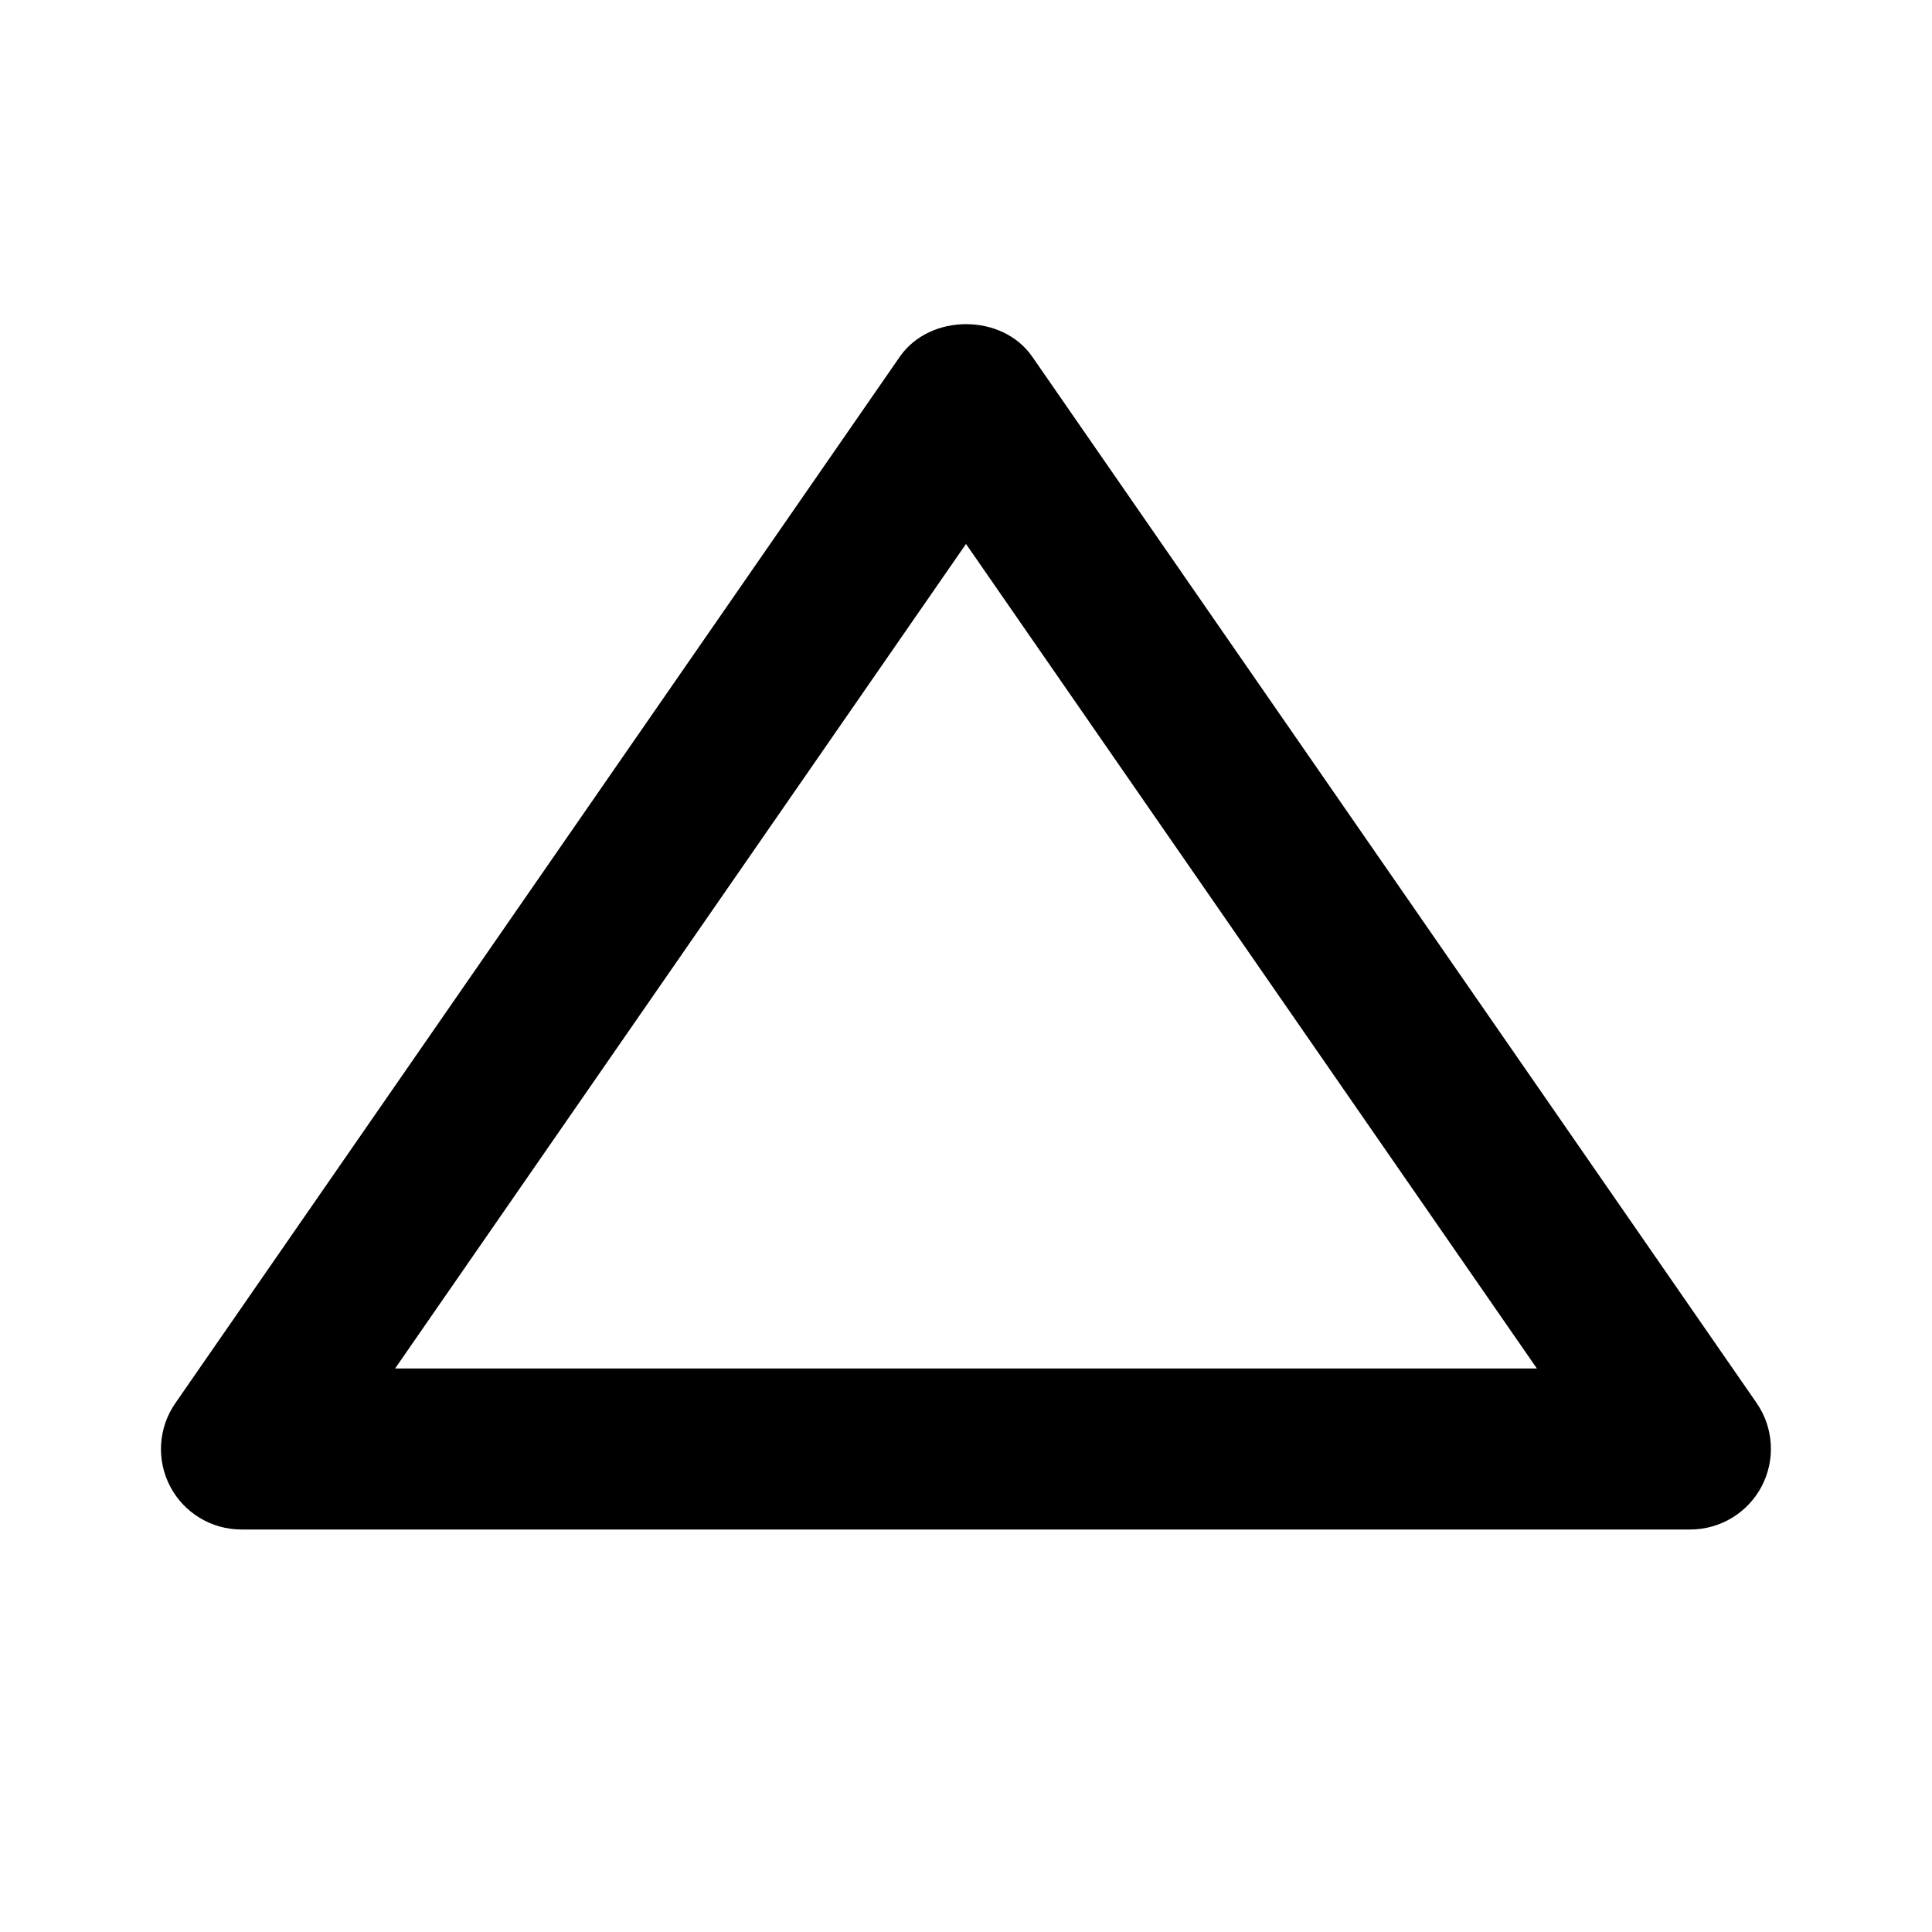
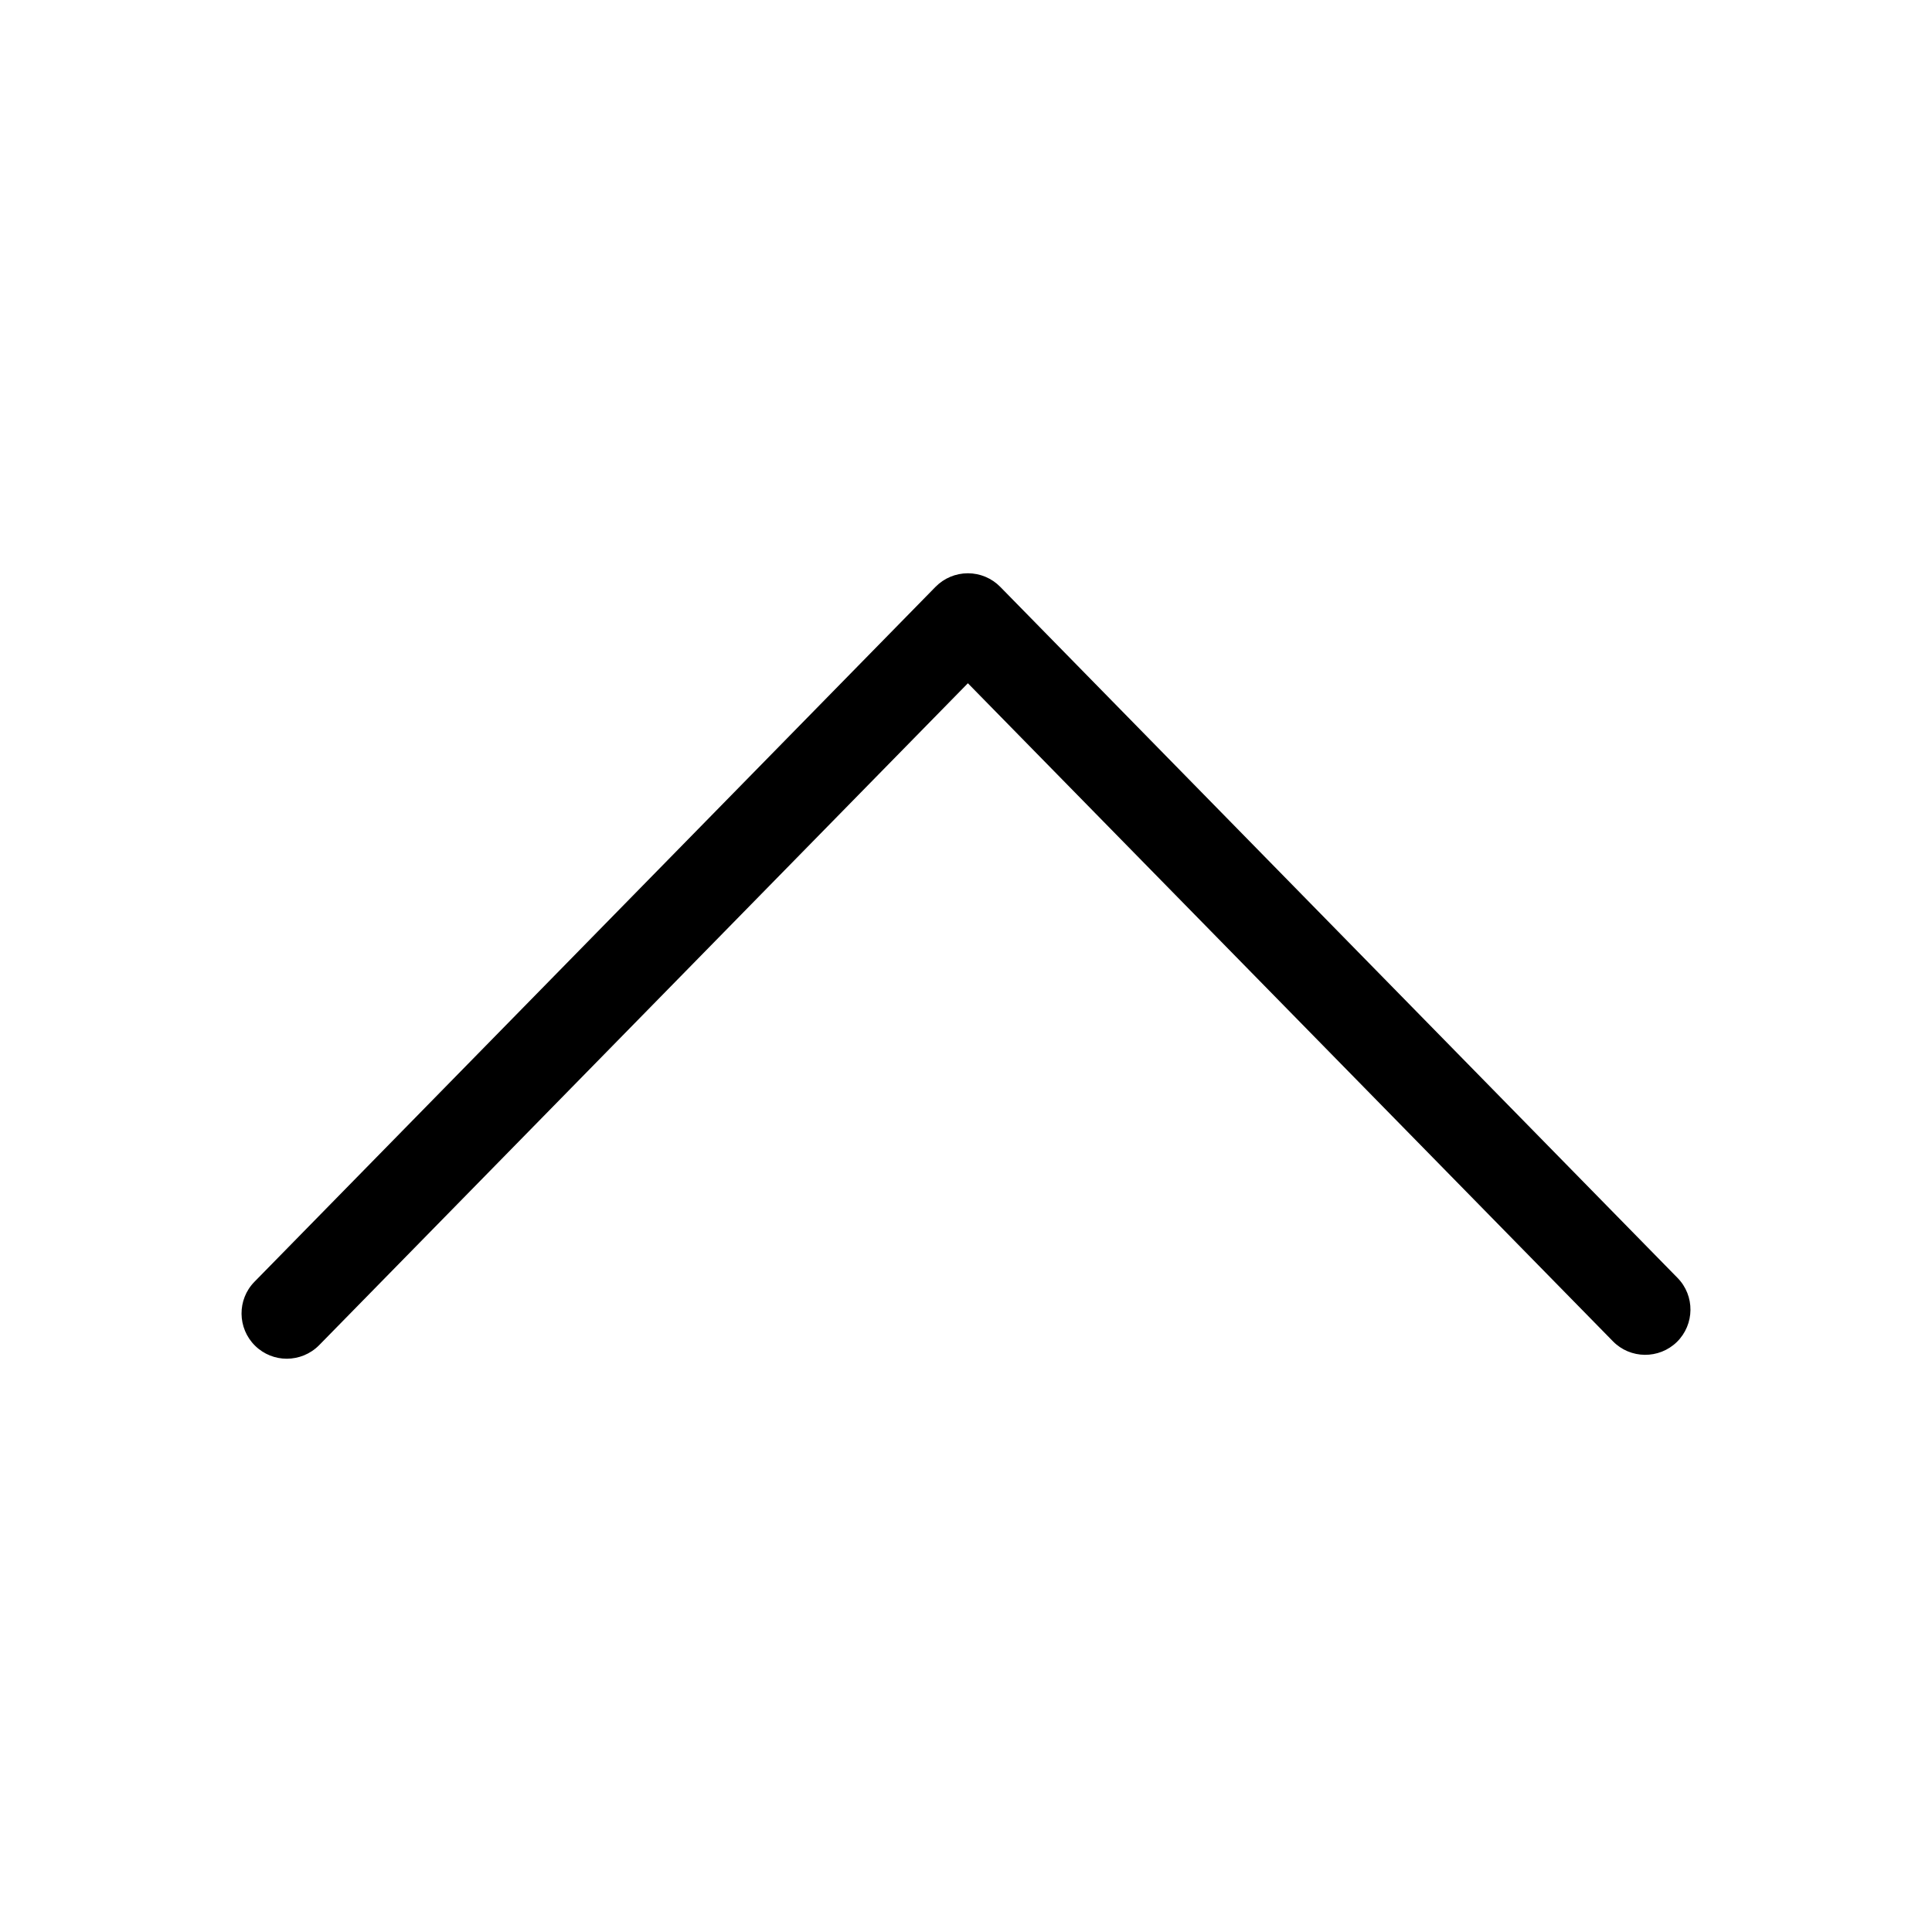
- <svg xmlns="http://www.w3.org/2000/svg" fill="#000000" width="800px" height="800px" viewBox="0 0 24 24">
-   <path d="M3 19h18a1.002 1.002 0 0 0 .823-1.569l-9-13c-.373-.539-1.271-.539-1.645 0l-9 13A.999.999 0 0 0 3 19zm9-12.243L19.092 17H4.908L12 6.757z" />
+ <svg xmlns="http://www.w3.org/2000/svg" version="1.1" id="Layer_1" width="800px" height="800px" viewBox="0 0 40 40" enable-background="new 0 0 40 40" xml:space="preserve">
+   <g display="none">
+     <path display="inline" d="M20.01,36.5c-0.277,0-0.537-0.137-0.693-0.368L9.468,21.529c-1.171-1.861-1.79-3.993-1.79-6.162   C7.678,8.824,13.206,3.5,20,3.5c6.795,0,12.322,5.324,12.322,11.867c0,2.164-0.612,4.284-1.77,6.129l-9.851,14.636   C20.547,36.363,20.287,36.5,20.01,36.5L20.01,36.5z M20,5.17c-5.873,0-10.652,4.574-10.652,10.197c0,1.854,0.525,3.669,1.52,5.251   l9.14,13.55l9.146-13.581c0.981-1.566,1.499-3.371,1.499-5.22C30.652,9.744,25.873,5.17,20,5.17L20,5.17z" />
+     <path display="inline" d="M20,20.857c-3.159,0-5.728-2.482-5.728-5.535c0-3.051,2.569-5.534,5.728-5.534s5.729,2.483,5.729,5.534   C25.729,18.375,23.158,20.857,20,20.857L20,20.857z M20,11.458c-2.237,0-4.057,1.734-4.057,3.864c0,2.13,1.82,3.865,4.057,3.865   s4.058-1.734,4.058-3.865C24.058,13.192,22.236,11.458,20,11.458L20,11.458z" />
+   </g>
+   <path display="none" d="M36.705,34.289L26.059,23.615c3.918-4.69,3.688-11.708-0.707-16.114C23.1,5.243,20.104,4,16.919,4  S10.74,5.243,8.488,7.501c-4.647,4.66-4.647,12.241,0,16.899c2.253,2.257,5.248,3.5,8.431,3.5c2.866,0,5.573-1.015,7.728-2.86  l10.639,10.665C35.479,35.902,35.738,36,35.994,36s0.514-0.098,0.709-0.293C37.096,35.316,37.097,34.68,36.705,34.289z   M9.766,23.126c-3.945-3.958-3.945-10.395,0-14.351c1.912-1.914,4.452-2.97,7.153-2.97s5.243,1.056,7.153,2.97  c3.946,3.956,3.946,10.394,0,14.351c-1.91,1.914-4.452,2.969-7.153,2.969S11.678,25.04,9.766,23.126z" />
+   <path display="none" d="M25.38,34.848c-0.066,0-0.136-0.009-0.206-0.024l-10.498-2.561l-10.61,2.561  c-0.069,0.016-0.139,0.024-0.205,0.024c-0.191,0-0.38-0.064-0.532-0.184C3.12,34.5,3,34.252,3,33.986V8.635  c0-0.397,0.27-0.741,0.657-0.836l10.76-2.623l0.407,0.003l10.504,2.558l10.607-2.561c0.065-0.016,0.135-0.023,0.203-0.023  c0.195,0,0.38,0.063,0.533,0.183C36.881,5.499,37,5.746,37,6.012v25.352c0,0.397-0.27,0.741-0.656,0.837l-10.759,2.622  C25.516,34.839,25.446,34.848,25.38,34.848L25.38,34.848z M15.481,30.688l9.039,2.203V9.311l-9.039-2.203V30.688z M26.24,9.311  v23.58l9.039-2.202V7.108L26.24,9.311z M4.721,9.311v23.58l9.039-2.202V7.108L4.721,9.311z" />
+   <g display="none">
+     <path display="inline" d="M9.708,35C7.112,35,5,32.893,5,30.303c0-2.592,2.112-4.699,4.708-4.699c2.595,0,4.707,2.107,4.707,4.699   C14.415,32.893,12.303,35,9.708,35L9.708,35z M9.708,27.445c-1.578,0-2.863,1.281-2.863,2.857c0,1.574,1.285,2.855,2.863,2.855   c1.578,0,2.861-1.281,2.861-2.855C12.568,28.727,11.285,27.445,9.708,27.445L9.708,27.445z" />
+     <path display="inline" d="M24.574,35c-0.621,0-1.125-0.505-1.125-1.126c0-9.552-7.771-17.324-17.323-17.324   C5.505,16.55,5,16.045,5,15.425s0.505-1.126,1.126-1.126c10.792,0,19.573,8.781,19.573,19.575C25.699,34.495,25.193,35,24.574,35   L24.574,35z" />
+     <path display="inline" d="M33.916,35c-0.597,0-1.082-0.486-1.082-1.084c0-14.75-12-26.751-26.751-26.751   C5.486,7.165,5,6.68,5,6.083C5,5.486,5.486,5,6.083,5C22.027,5,35,17.972,35,33.916C35,34.514,34.514,35,33.916,35L33.916,35z" />
+   </g>
+   <g display="none">
+     <path display="inline" fill-rule="evenodd" clip-rule="evenodd" d="M20,29.616c-6.911,0-13.412-3.681-17-9.615   c3.588-5.935,10.089-9.617,17-9.617c6.91,0,13.412,3.682,17,9.617C33.412,25.936,26.91,29.616,20,29.616L20,29.616z M19.998,12.254   c-5.817,0-11.309,2.848-14.687,7.618l-0.088,0.125l0.088,0.124c3.378,4.77,8.87,7.618,14.687,7.618   c5.82,0,11.311-2.849,14.687-7.618l0.089-0.124l-0.089-0.125C31.309,15.103,25.818,12.254,19.998,12.254L19.998,12.254z" />
+     <path display="inline" fill-rule="evenodd" clip-rule="evenodd" d="M19.987,13.521c-3.574,0-6.478,2.9-6.478,6.479   c0,3.579,2.904,6.478,6.478,6.478c3.581,0,6.478-2.898,6.478-6.478C26.465,16.42,23.568,13.521,19.987,13.521z M19.987,24.857   c-2.68,0-4.858-2.175-4.858-4.858s2.178-4.859,4.858-4.859c2.686,0,4.858,2.175,4.858,4.859S22.673,24.857,19.987,24.857z" />
+   </g>
+   <path display="none" d="M7.336,35.5c-0.399,0-0.725-0.325-0.725-0.726v-7.599c0-0.4,0.326-0.725,0.725-0.725h3.181v-6.336  c0-0.342,0.276-0.619,0.619-0.619h8.247v-5.949h-3.181c-0.398,0-0.725-0.325-0.725-0.726V5.223c0-0.399,0.326-0.723,0.725-0.723  h7.598c0.398,0,0.725,0.324,0.725,0.723v7.599c0,0.401-0.326,0.726-0.725,0.726H20.62v5.949h8.245c0.341,0,0.618,0.277,0.618,0.619  v6.336h3.182c0.397,0,0.724,0.324,0.724,0.725v7.599c0,0.399-0.326,0.725-0.724,0.725h-7.599c-0.4,0-0.726-0.325-0.726-0.725v-7.599  c0-0.4,0.325-0.725,0.726-0.725h3.179v-5.717H11.754v5.717h3.18c0.399,0,0.725,0.324,0.725,0.725v7.599  c0,0.4-0.325,0.726-0.725,0.726H7.336z M8.061,34.051h6.149V27.9H8.061V34.051z M25.79,34.051h6.149V27.9H25.79V34.051z   M16.927,12.099h6.146V5.949h-6.146V12.099z" />
+   <g display="none">
+     <path display="inline" d="M11.018,35.01c-0.402,0-0.736-0.314-0.759-0.717L8.879,9.946H5.75c-0.419,0-0.76-0.342-0.76-0.76   c0-0.419,0.341-0.761,0.76-0.761h3.59L9.495,8.45L9.6,8.426h5.171V5.75c0-0.419,0.34-0.76,0.76-0.76h8.939   c0.419,0,0.76,0.341,0.76,0.76v2.676h5.174l0.175,0.028l0.118-0.028h3.554c0.419,0,0.76,0.342,0.76,0.761   c0,0.418-0.341,0.76-0.76,0.76h-3.128l-1.36,24.346c-0.023,0.402-0.356,0.718-0.759,0.718H11.018z M11.735,33.49h16.549L29.6,9.946   H10.4L11.735,33.49z M16.29,8.426h7.42V6.51h-7.42V8.426z" />
+     <path display="inline" d="M14.302,12.201c-0.249,0.012-0.435,0.102-0.57,0.252c-0.135,0.152-0.203,0.348-0.192,0.551l0.998,17.608   c0.024,0.401,0.357,0.716,0.759,0.716v0.19l0.045-0.19c0.417-0.024,0.737-0.385,0.715-0.804l-0.999-17.606   C15.034,12.516,14.702,12.201,14.302,12.201L14.302,12.201z" />
+     <path display="inline" d="M25.709,12.202c-0.445,0-0.776,0.314-0.8,0.716l-1,17.606c-0.022,0.419,0.298,0.779,0.717,0.804   l0.044,0.19v-0.19c0.402,0,0.735-0.314,0.757-0.716l1.001-17.608c0.011-0.203-0.058-0.398-0.192-0.551   c-0.136-0.15-0.321-0.24-0.523-0.251C25.711,12.202,25.71,12.202,25.709,12.202L25.709,12.202z" />
+     <path display="inline" d="M20,12.201c-0.419,0-0.76,0.341-0.76,0.76v17.607c0,0.419,0.341,0.76,0.76,0.76s0.76-0.341,0.76-0.76   V12.961C20.76,12.542,20.419,12.201,20,12.201L20,12.201z" />
+   </g>
+   <g display="none">
+     <path display="inline" d="M8.236,15.765C5.901,15.765,4,17.665,4,20c0,2.336,1.901,4.234,4.236,4.234   c2.336,0,4.235-1.898,4.235-4.234C12.472,17.665,10.572,15.765,8.236,15.765z M8.236,22.824c-1.557,0-2.823-1.268-2.823-2.824   c0-1.557,1.267-2.824,2.823-2.824c1.558,0,2.822,1.267,2.822,2.824C11.059,21.557,9.794,22.824,8.236,22.824z" />
+     <path display="inline" d="M20,15.765c-2.334,0-4.236,1.899-4.236,4.235c0,2.336,1.902,4.234,4.236,4.234   c2.337,0,4.236-1.898,4.236-4.234C24.236,17.665,22.337,15.765,20,15.765z M20,22.824c-1.557,0-2.822-1.268-2.822-2.824   c0-1.557,1.266-2.824,2.822-2.824c1.559,0,2.822,1.267,2.822,2.824C22.822,21.557,21.559,22.824,20,22.824z" />
+     <path display="inline" d="M31.764,15.765c-2.334,0-4.235,1.899-4.235,4.235c0,2.336,1.901,4.234,4.235,4.234   C34.101,24.234,36,22.336,36,20C36,17.665,34.101,15.765,31.764,15.765z M31.764,22.824c-1.556,0-2.822-1.268-2.822-2.824   c0-1.557,1.267-2.824,2.822-2.824c1.559,0,2.823,1.267,2.823,2.824C34.587,21.557,33.322,22.824,31.764,22.824z" />
+   </g>
+   <path display="none" d="M33.125,19.125H8.98L20.841,7.5c0.345-0.338,0.351-0.892,0.013-1.237s-0.892-0.35-1.237-0.012L6.262,19.339  C6.095,19.503,6,19.729,6,19.965c0,0.005,0,0.011,0,0.017C6,19.989,6,19.994,6,20c0,0.319,0.171,0.598,0.427,0.751L19.69,33.75  c0.17,0.167,0.392,0.25,0.613,0.25c0.227,0,0.453-0.088,0.625-0.262c0.338-0.346,0.332-0.9-0.013-1.238L9.055,20.875h24.07  C33.607,20.875,34,20.483,34,20S33.607,19.125,33.125,19.125z" />
+   <path display="none" d="M34,20c0-0.32-0.172-0.599-0.428-0.751L20.31,6.25c-0.345-0.338-0.899-0.333-1.237,0.012  S18.738,7.161,19.084,7.5l11.861,11.625H6.875C6.393,19.125,6,19.517,6,20s0.393,0.875,0.875,0.875H31.02L19.158,32.5  c-0.344,0.339-0.35,0.893-0.012,1.238C19.318,33.912,19.545,34,19.771,34c0.221,0,0.442-0.083,0.612-0.25l13.353-13.089  C33.904,20.497,34,20.271,34,20.035c0-0.005-0.001-0.011-0.001-0.017C33.999,20.011,34,20.006,34,20z" />
+   <path display="none" d="M33.75,19.616L20.66,6.262C20.496,6.095,20.271,6,20.037,6c-0.007,0-0.014,0.001-0.02,0.001S20.006,6,20,6  c-0.32,0-0.598,0.172-0.751,0.428L6.25,19.69c-0.338,0.345-0.332,0.899,0.013,1.237c0.171,0.167,0.391,0.25,0.612,0.25  c0.227-0.001,0.454-0.088,0.625-0.263l11.625-11.86v24.07C19.125,33.607,19.518,34,20,34c0.483,0,0.875-0.393,0.875-0.875V8.981  L32.5,20.841c0.338,0.345,0.893,0.35,1.237,0.013C34.082,20.515,34.088,19.96,33.75,19.616z" />
+   <path display="none" d="M33.737,19.071c-0.345-0.337-0.899-0.332-1.237,0.014l-11.625,11.86V6.875C20.875,6.392,20.483,6,20,6  c-0.482,0-0.875,0.392-0.875,0.875V31.02L7.5,19.159c-0.338-0.345-0.892-0.351-1.237-0.013c-0.345,0.338-0.351,0.892-0.013,1.237  l13.09,13.354C19.504,33.905,19.729,34,19.965,34c0.005,0,0.012-0.001,0.018-0.001C19.989,33.999,19.994,34,20,34  c0.32,0,0.599-0.172,0.752-0.428L33.75,20.31C34.088,19.965,34.082,19.41,33.737,19.071z" />
+   <path display="none" d="M26.714,34c-0.222,0-0.442-0.083-0.612-0.251l-13.429-13.16c-0.167-0.164-0.262-0.39-0.262-0.624  c0-0.236,0.095-0.462,0.262-0.626L26.027,6.251c0.344-0.339,0.898-0.334,1.237,0.011c0.338,0.346,0.331,0.899-0.013,1.237  L14.536,19.965l12.79,12.536c0.345,0.337,0.351,0.892,0.013,1.237C27.168,33.912,26.939,34,26.714,34z" />
+   <path display="none" d="M13.36,34c-0.225,0-0.453-0.088-0.624-0.262c-0.339-0.346-0.333-0.899,0.01-1.237l12.717-12.466  L12.673,7.499c-0.345-0.339-0.35-0.893-0.013-1.237c0.34-0.344,0.894-0.35,1.238-0.012l13.429,13.161  c0.167,0.164,0.262,0.39,0.262,0.624c0,0.236-0.094,0.461-0.262,0.625L13.974,33.75C13.803,33.917,13.581,34,13.36,34z" />
+   <path d="M5.938,28.131c-0.236,0-0.474-0.089-0.657-0.269c-0.368-0.362-0.375-0.956-0.012-1.325L19.37,12.149  c0.176-0.179,0.417-0.28,0.669-0.28s0.493,0.101,0.669,0.28l14.023,14.308c0.363,0.369,0.356,0.963-0.012,1.326  c-0.37,0.361-0.965,0.356-1.326-0.014L20.039,14.146L6.608,27.85C6.423,28.037,6.182,28.13,5.938,28.131z" />
</svg>
